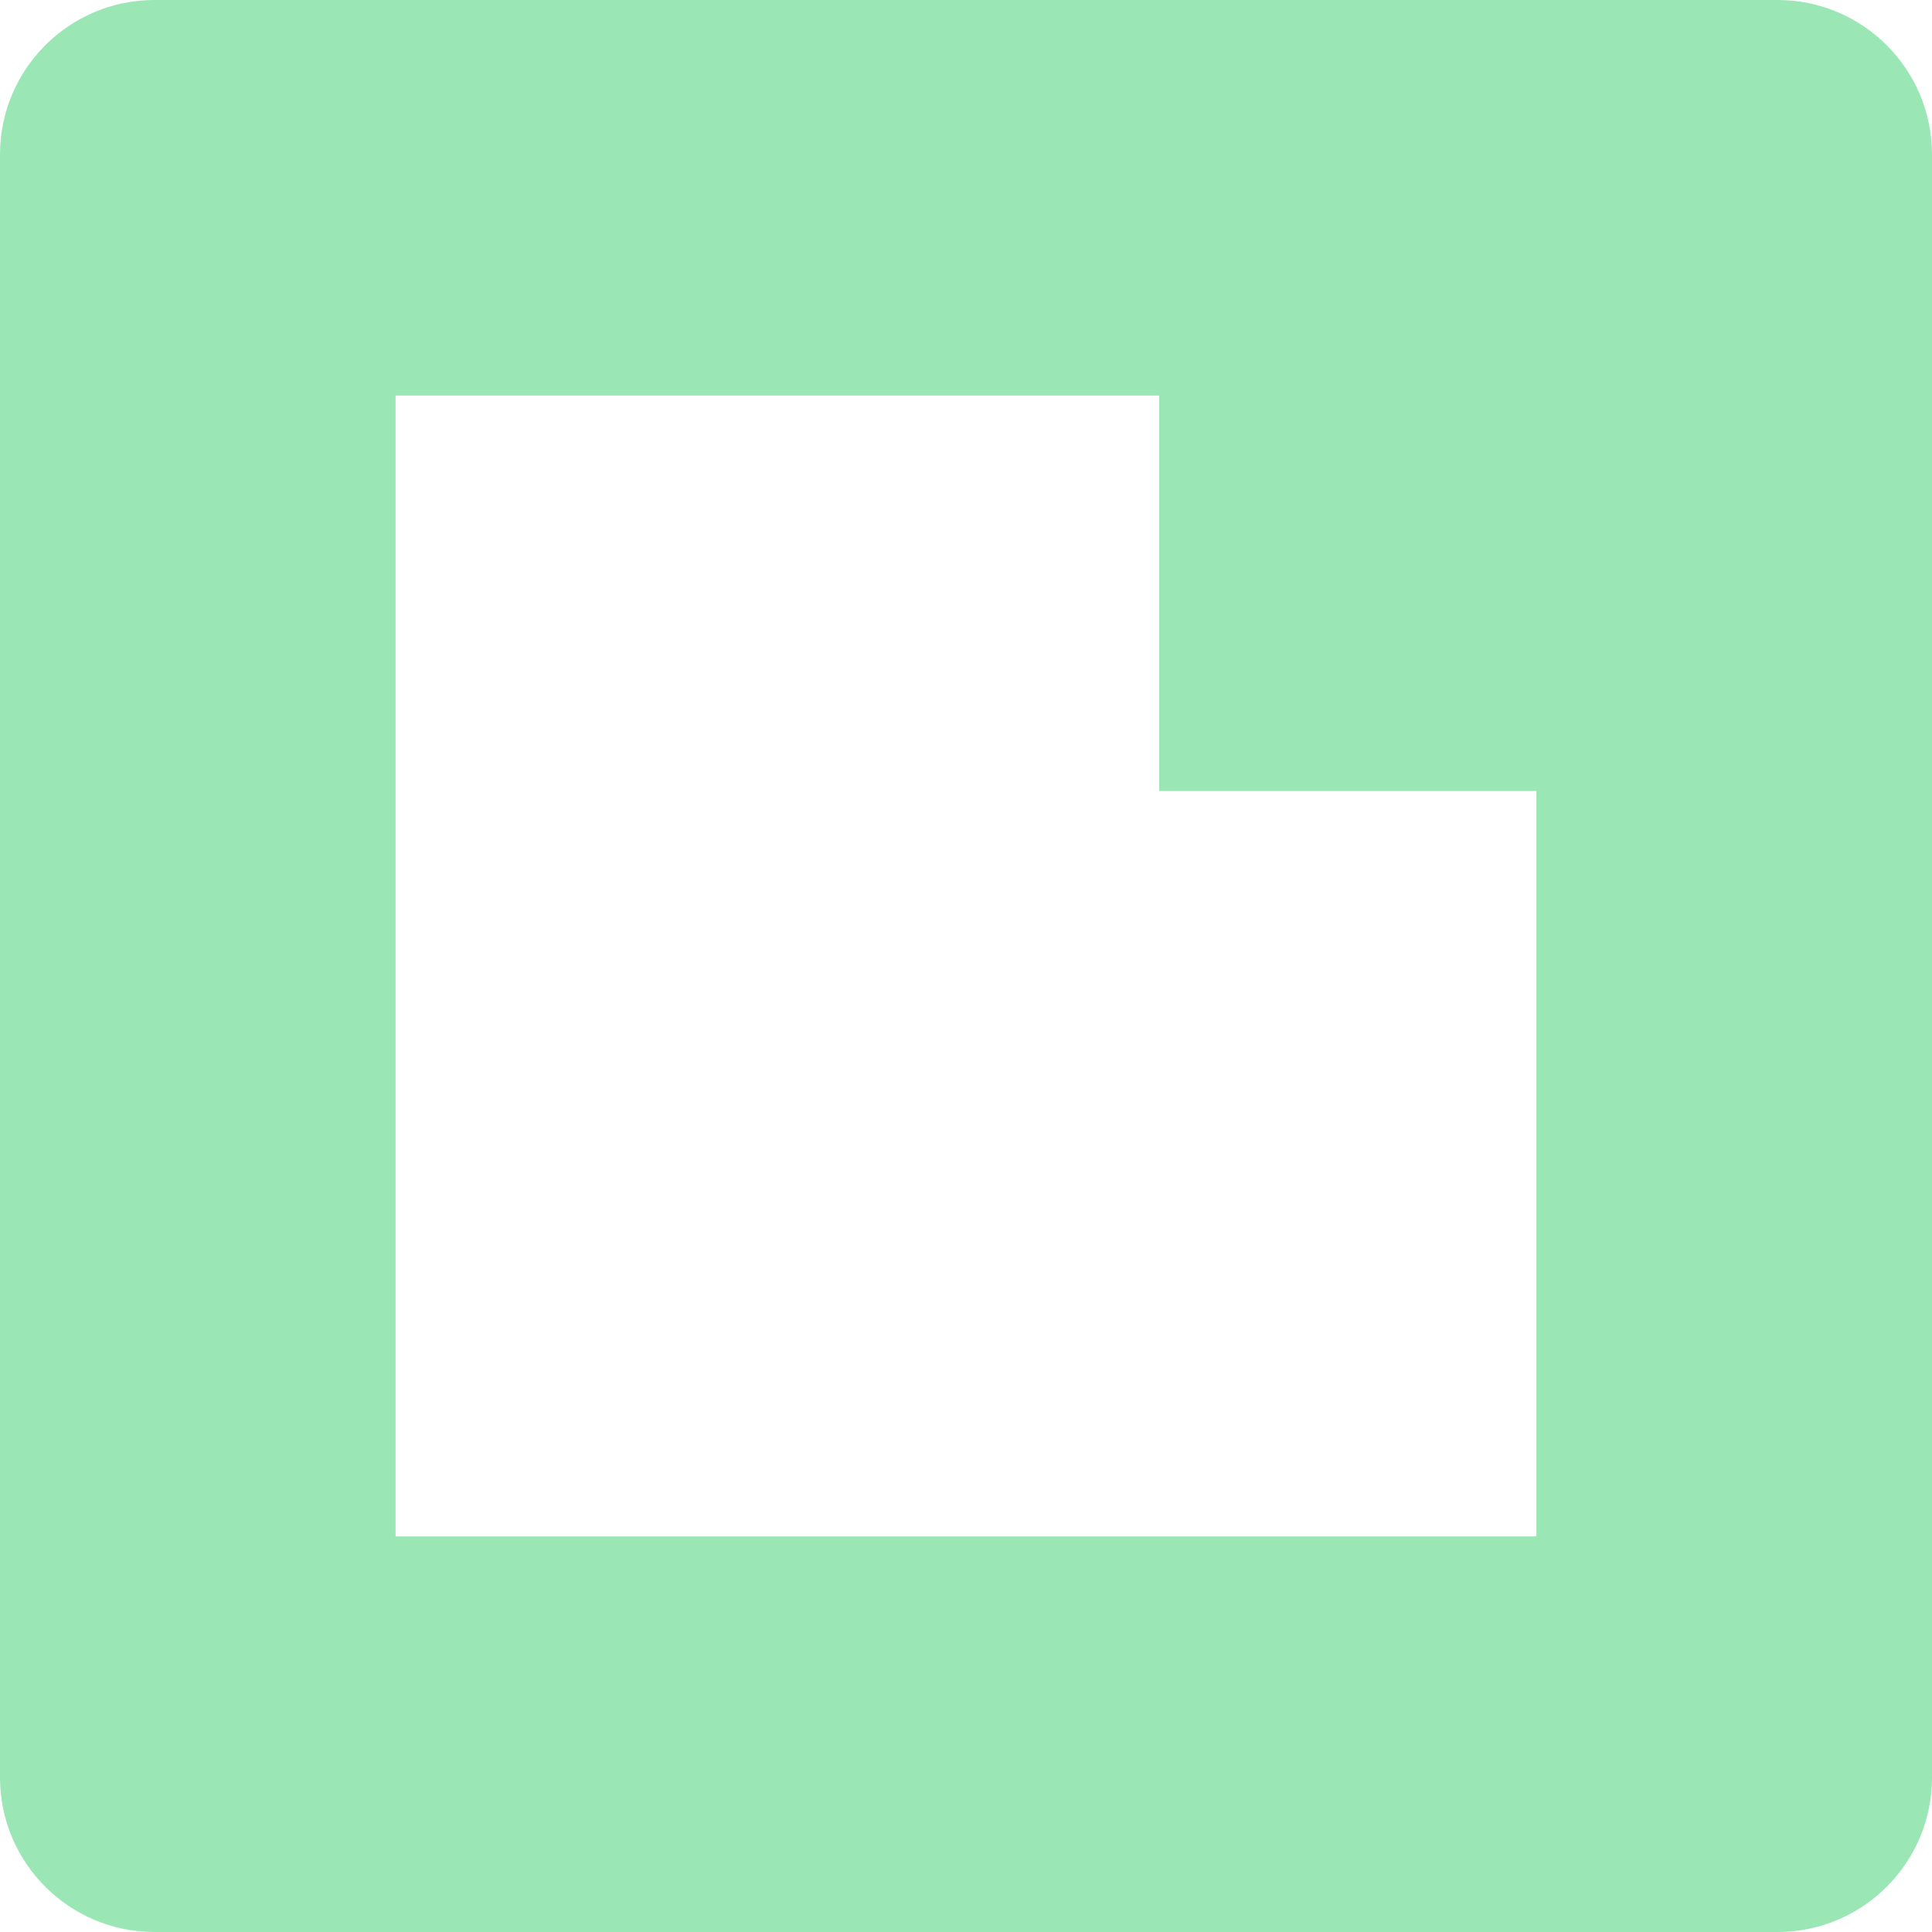
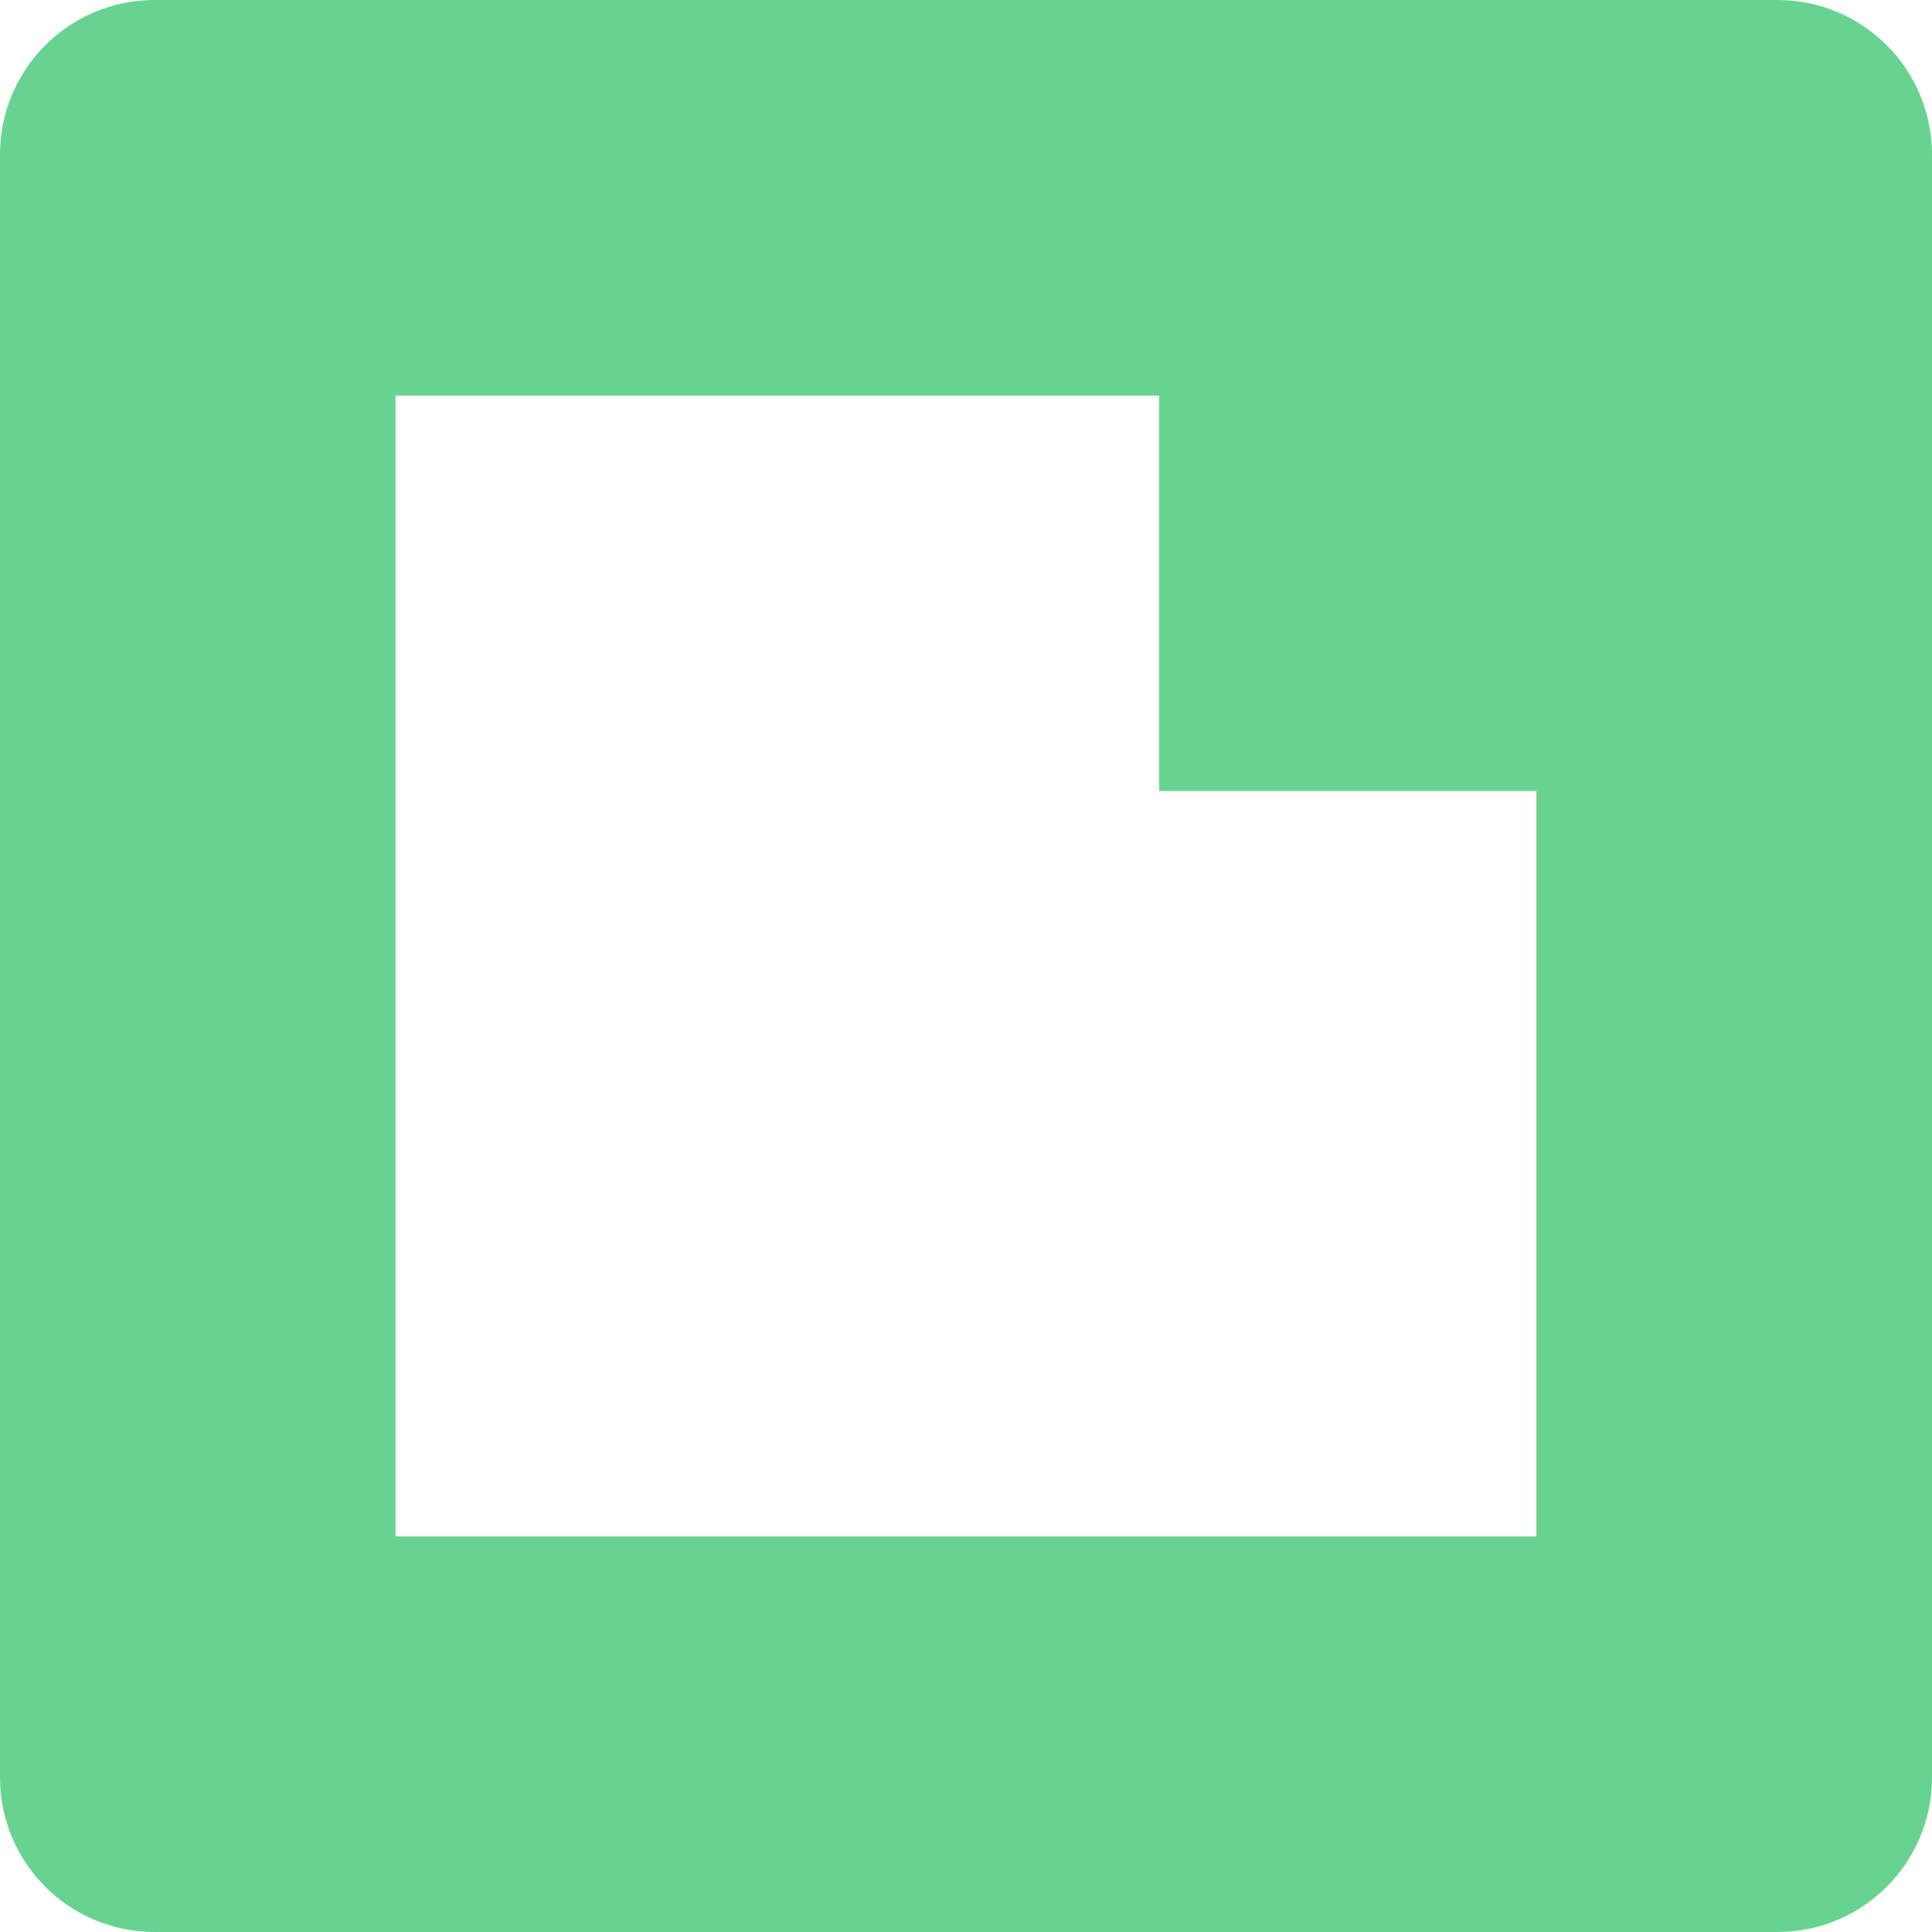
<svg xmlns="http://www.w3.org/2000/svg" width="25" height="25" viewBox="0 0 25 25" fill="none">
-   <path fill-rule="evenodd" clip-rule="evenodd" d="M15 5.119H5.119V19.881H19.881V10.236H15V5.119ZM0 2C0 0.895 0.895 0 2 0H23C24.105 0 25 0.895 25 2V23C25 24.105 24.105 25 23 25H2C0.895 25 0 24.105 0 23V2Z" fill="#9AE6B4" />
+   <path fill-rule="evenodd" clip-rule="evenodd" d="M15 5.119H5.119V19.881H19.881V10.236H15V5.119ZM0 2C0 0.895 0.895 0 2 0H23C24.105 0 25 0.895 25 2V23C25 24.105 24.105 25 23 25H2C0.895 25 0 24.105 0 23V2Z" fill="#68D391" />
</svg>
